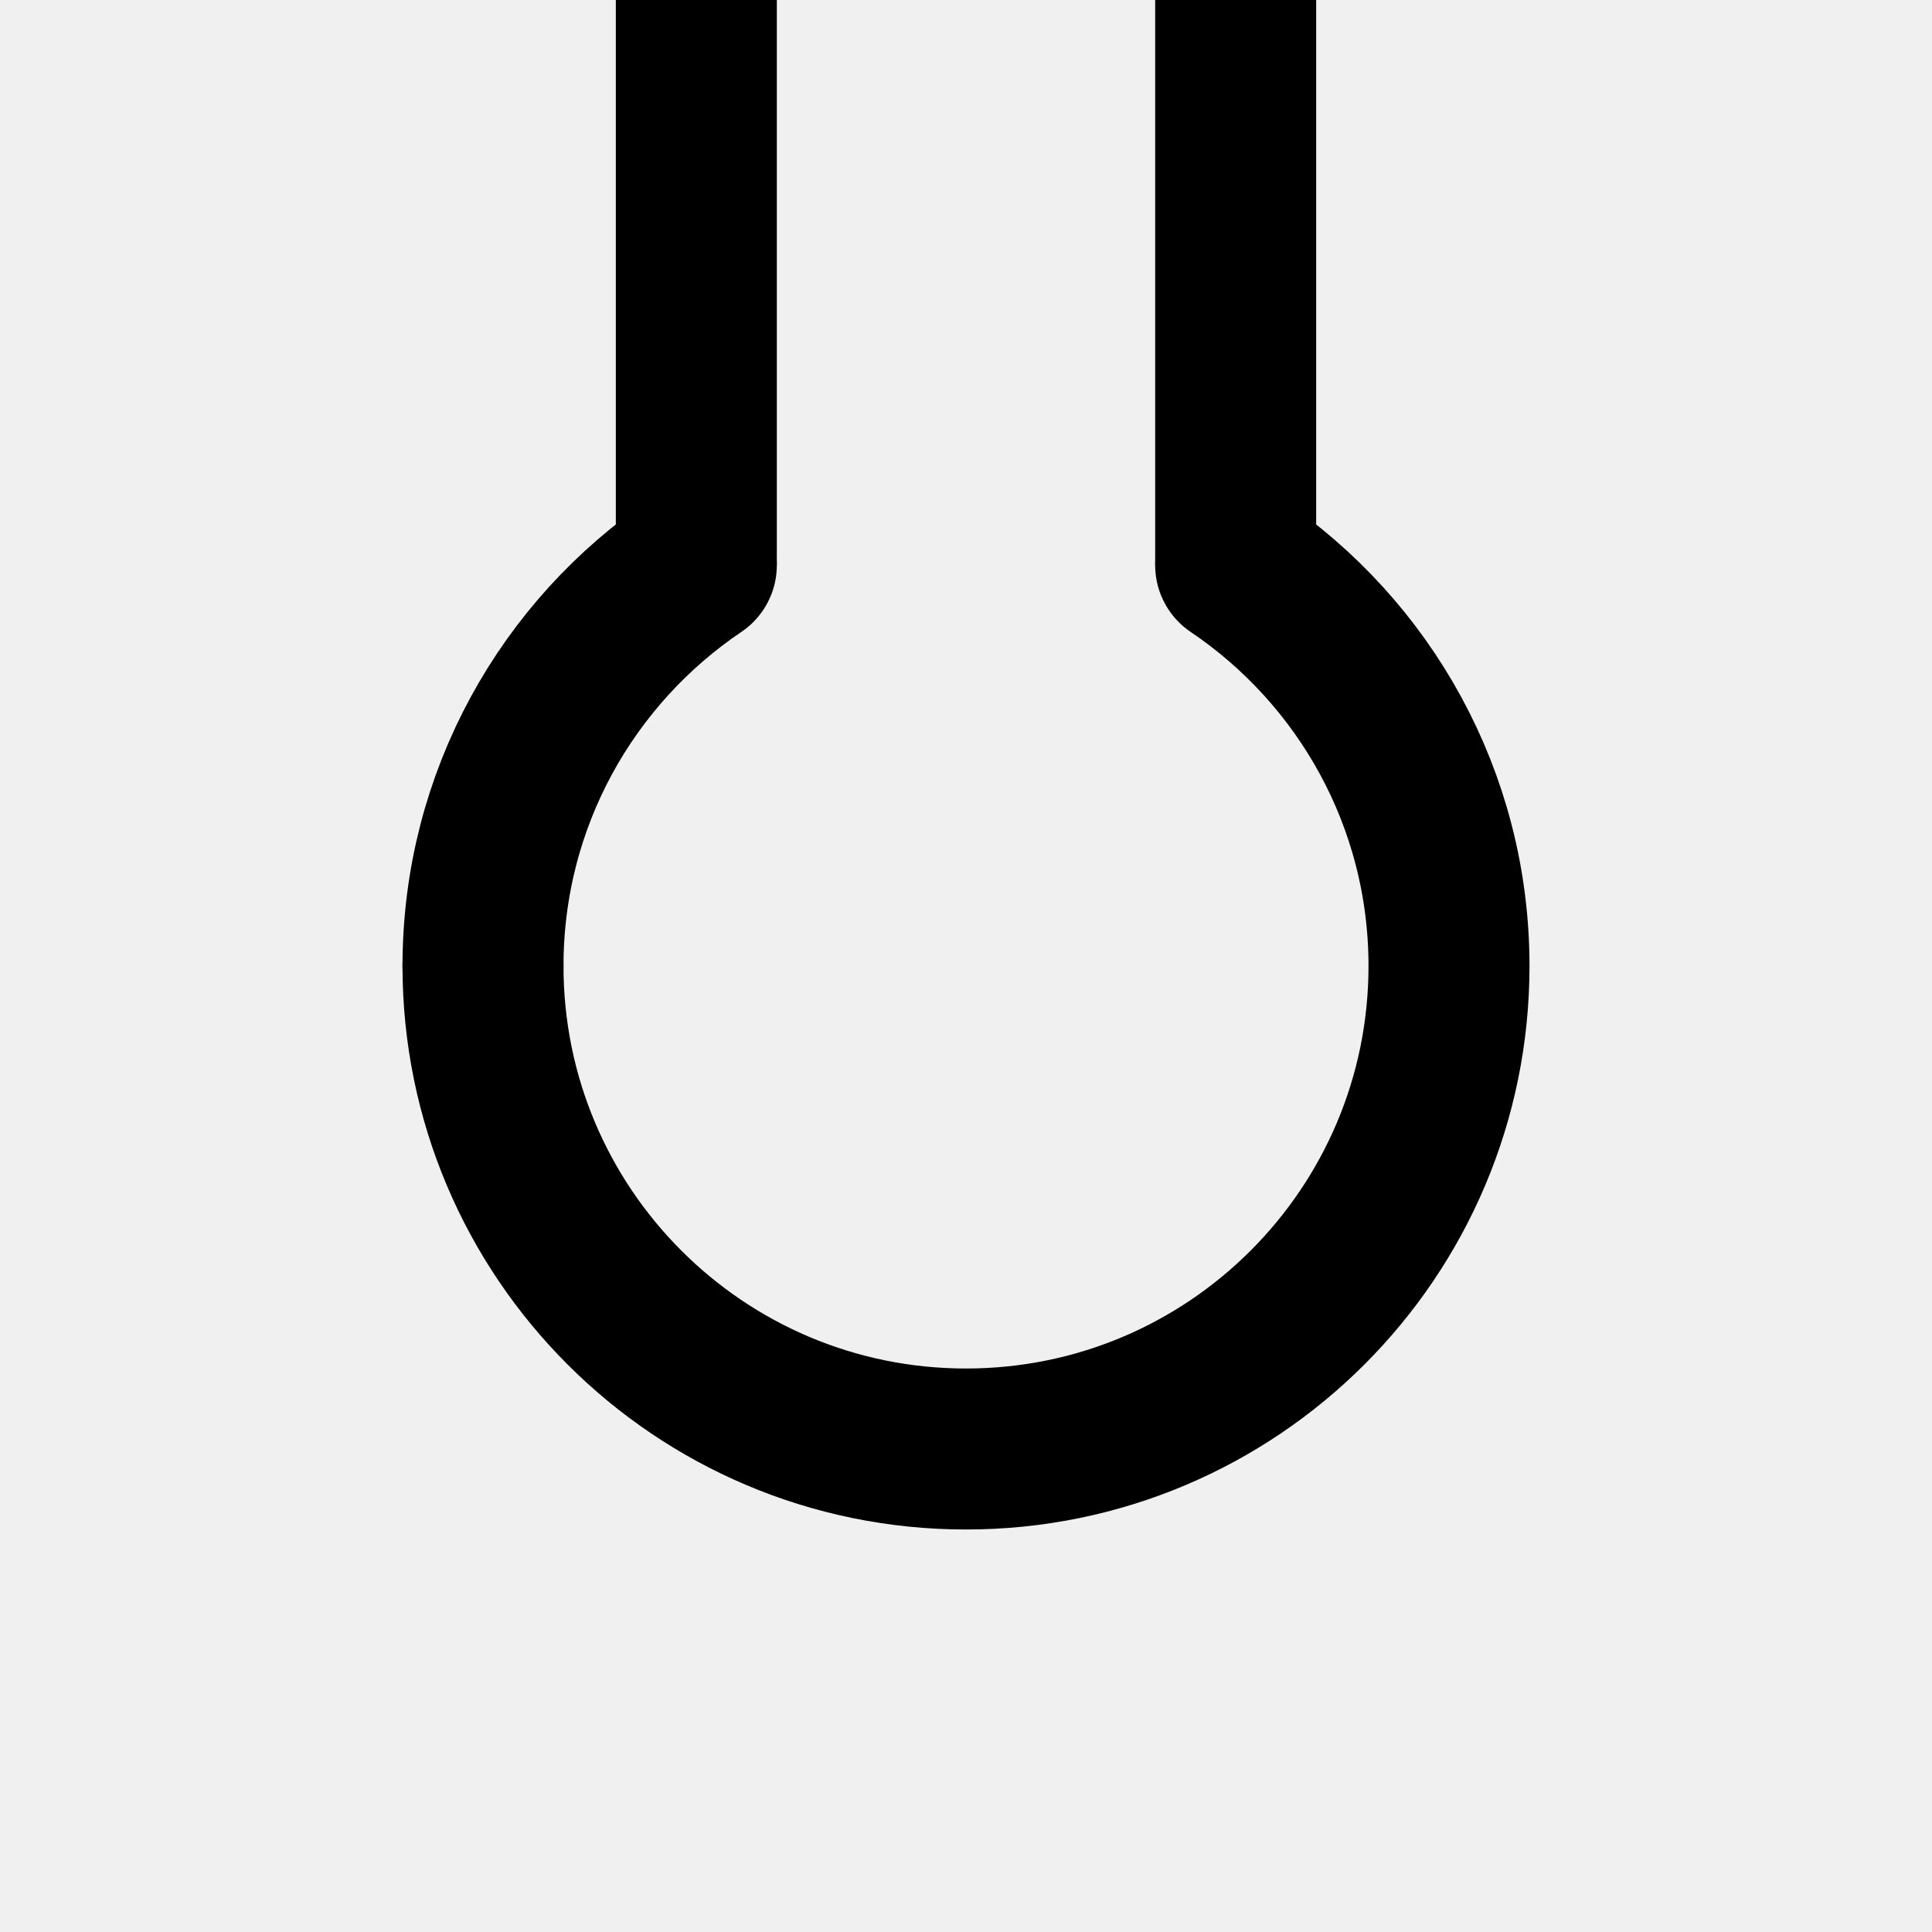
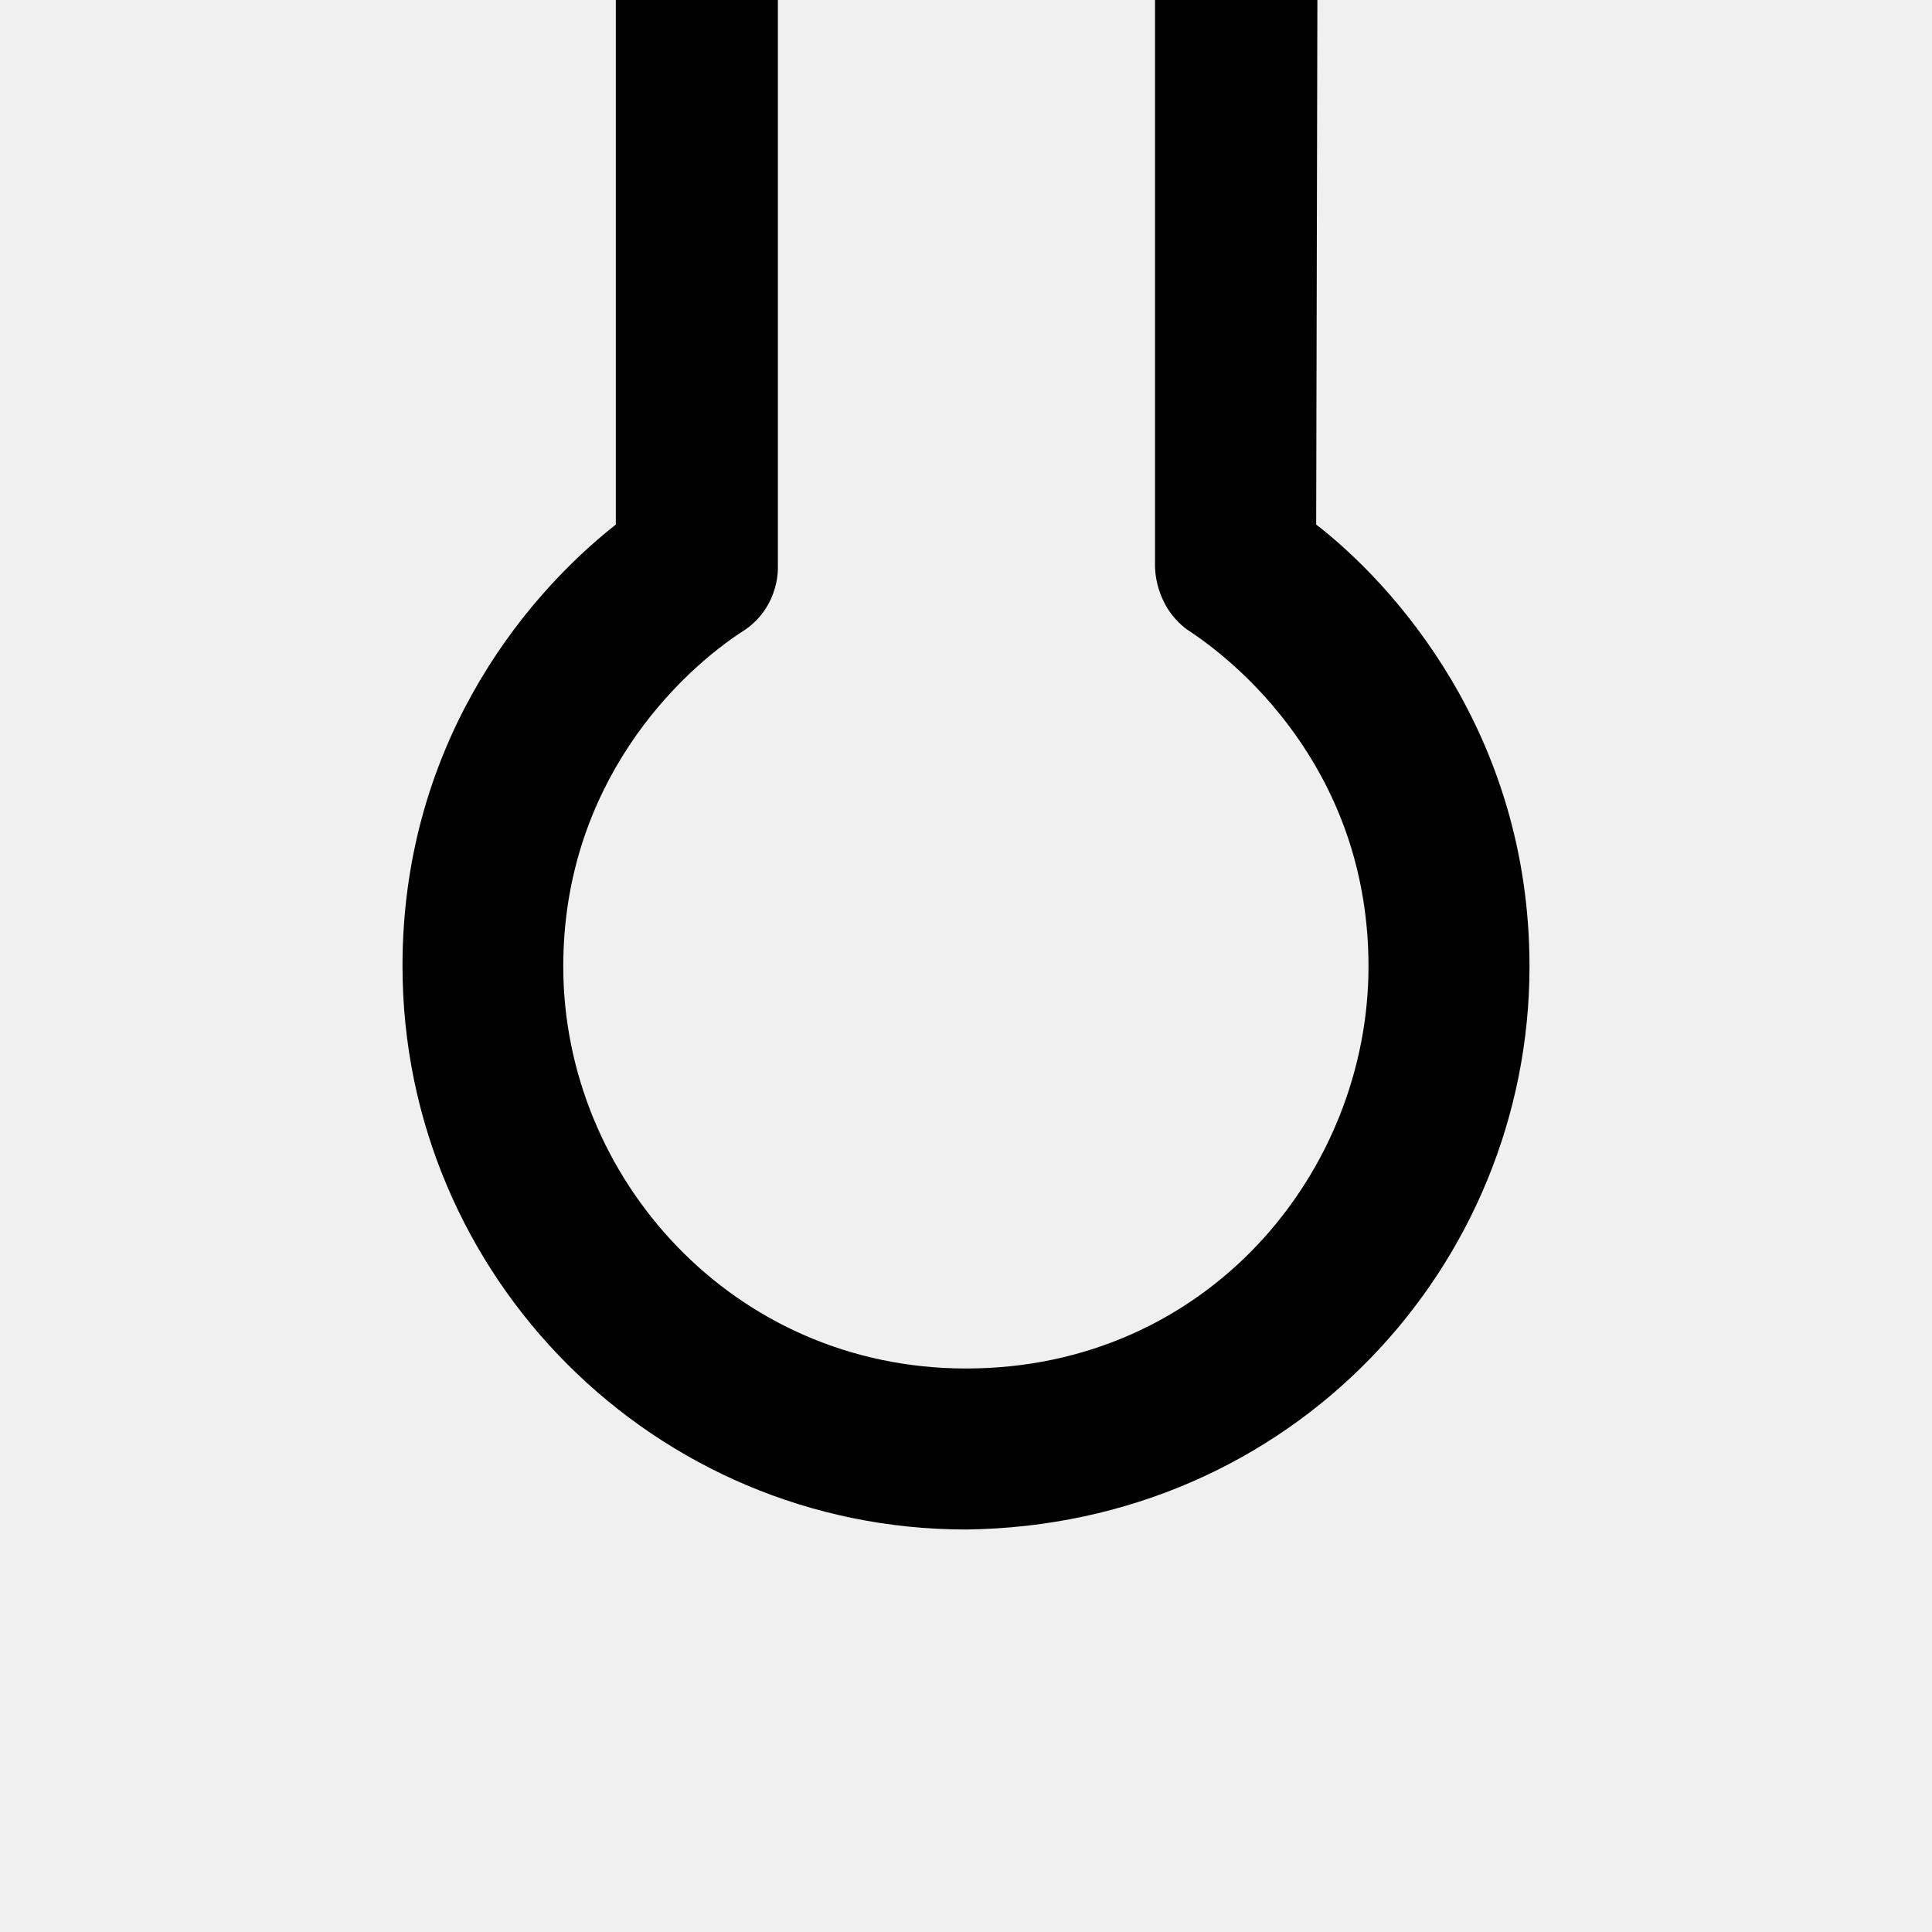
<svg xmlns="http://www.w3.org/2000/svg" viewBox="0 0 24 24">
  <defs>
    <style>
-       .cls-1{fill:none;stroke:#000000;stroke-width:2;stroke-linecap:round;stroke-miterlimit:10}
-       .cls-2{fill:#ffffff;stroke:#000000;stroke-width:2;stroke-linecap:round;stroke-miterlimit:10}
-       .cls-3{fill:#ffffff;stroke:#000000;stroke-width:2;stroke-miterlimit:10}
+       .cls-1{fill:#000000}
    </style>
  </defs>
  <g id="Layer_1" data-name="Layer 1">
-     <path d="M15.35 7.021 C16.948 8.099 18 9.927 18 12 C18 15.314 15.314 18 12 18 C8.686 18 6 15.314 6 12" class="cls-1" />
-     <path d="M6 12 C6 9.927 7.051 8.099 8.65 7.021" class="cls-2" />
-     <path d="M8.65 7.023 L8.65 0" class="cls-3" />
-     <path d="M15.35 7.022 L15.35 0" class="cls-3" />
+     <path d="M7.65 0 L7.65 6.516 C6.425 7.483 5 9.334 5 12 C5 15.865 8.134 19 12 19 C16.054 18.951 19 15.719 19 12.005 C19 9.089 17.283 7.237 16.35 6.516 L16.365 0 L14.348 0 L14.348 7.027 C14.348 7.027 14.333 7.516 14.747 7.821 C15.523 8.325 17 9.685 17 12.005 C17 14.557 15 17 12 17 C9.102 17 6.997 14.625 6.997 12.005 C6.997 9.746 8.422 8.352 9.259 7.821 C9.697 7.513 9.663 7.029 9.663 7.029 L9.663 0 Z" class="cls-1" />
  </g>
</svg>
